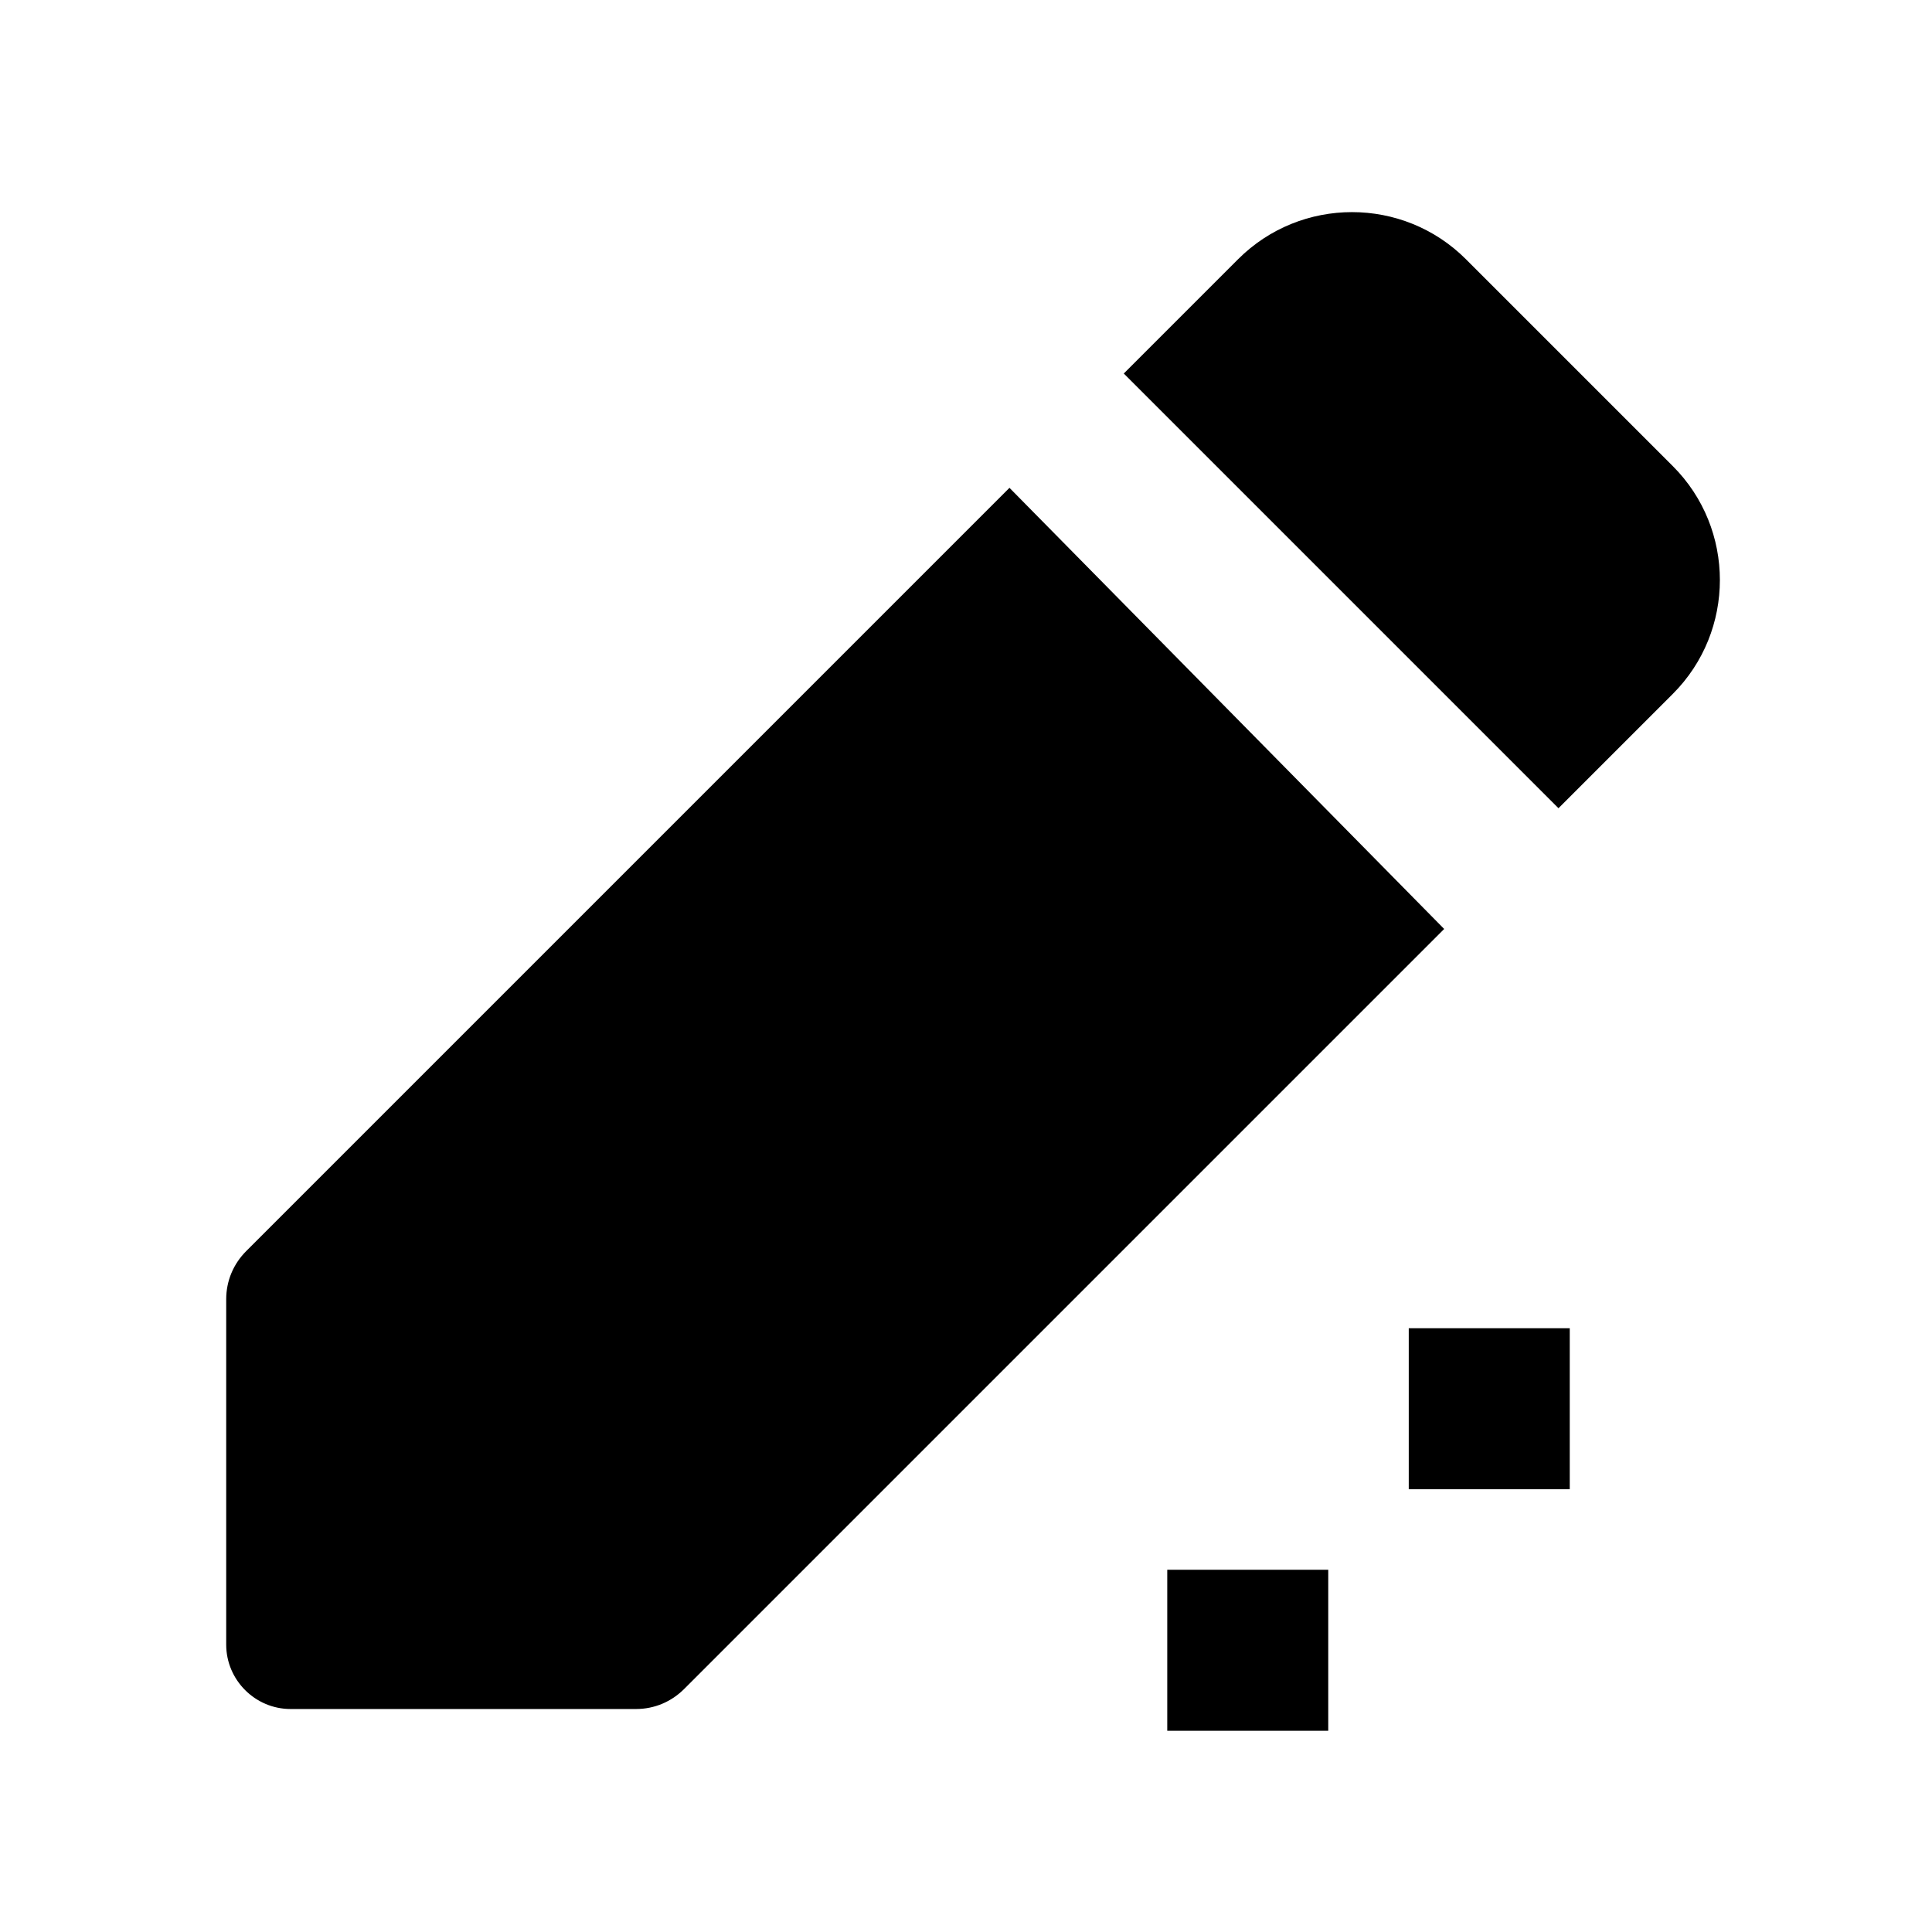
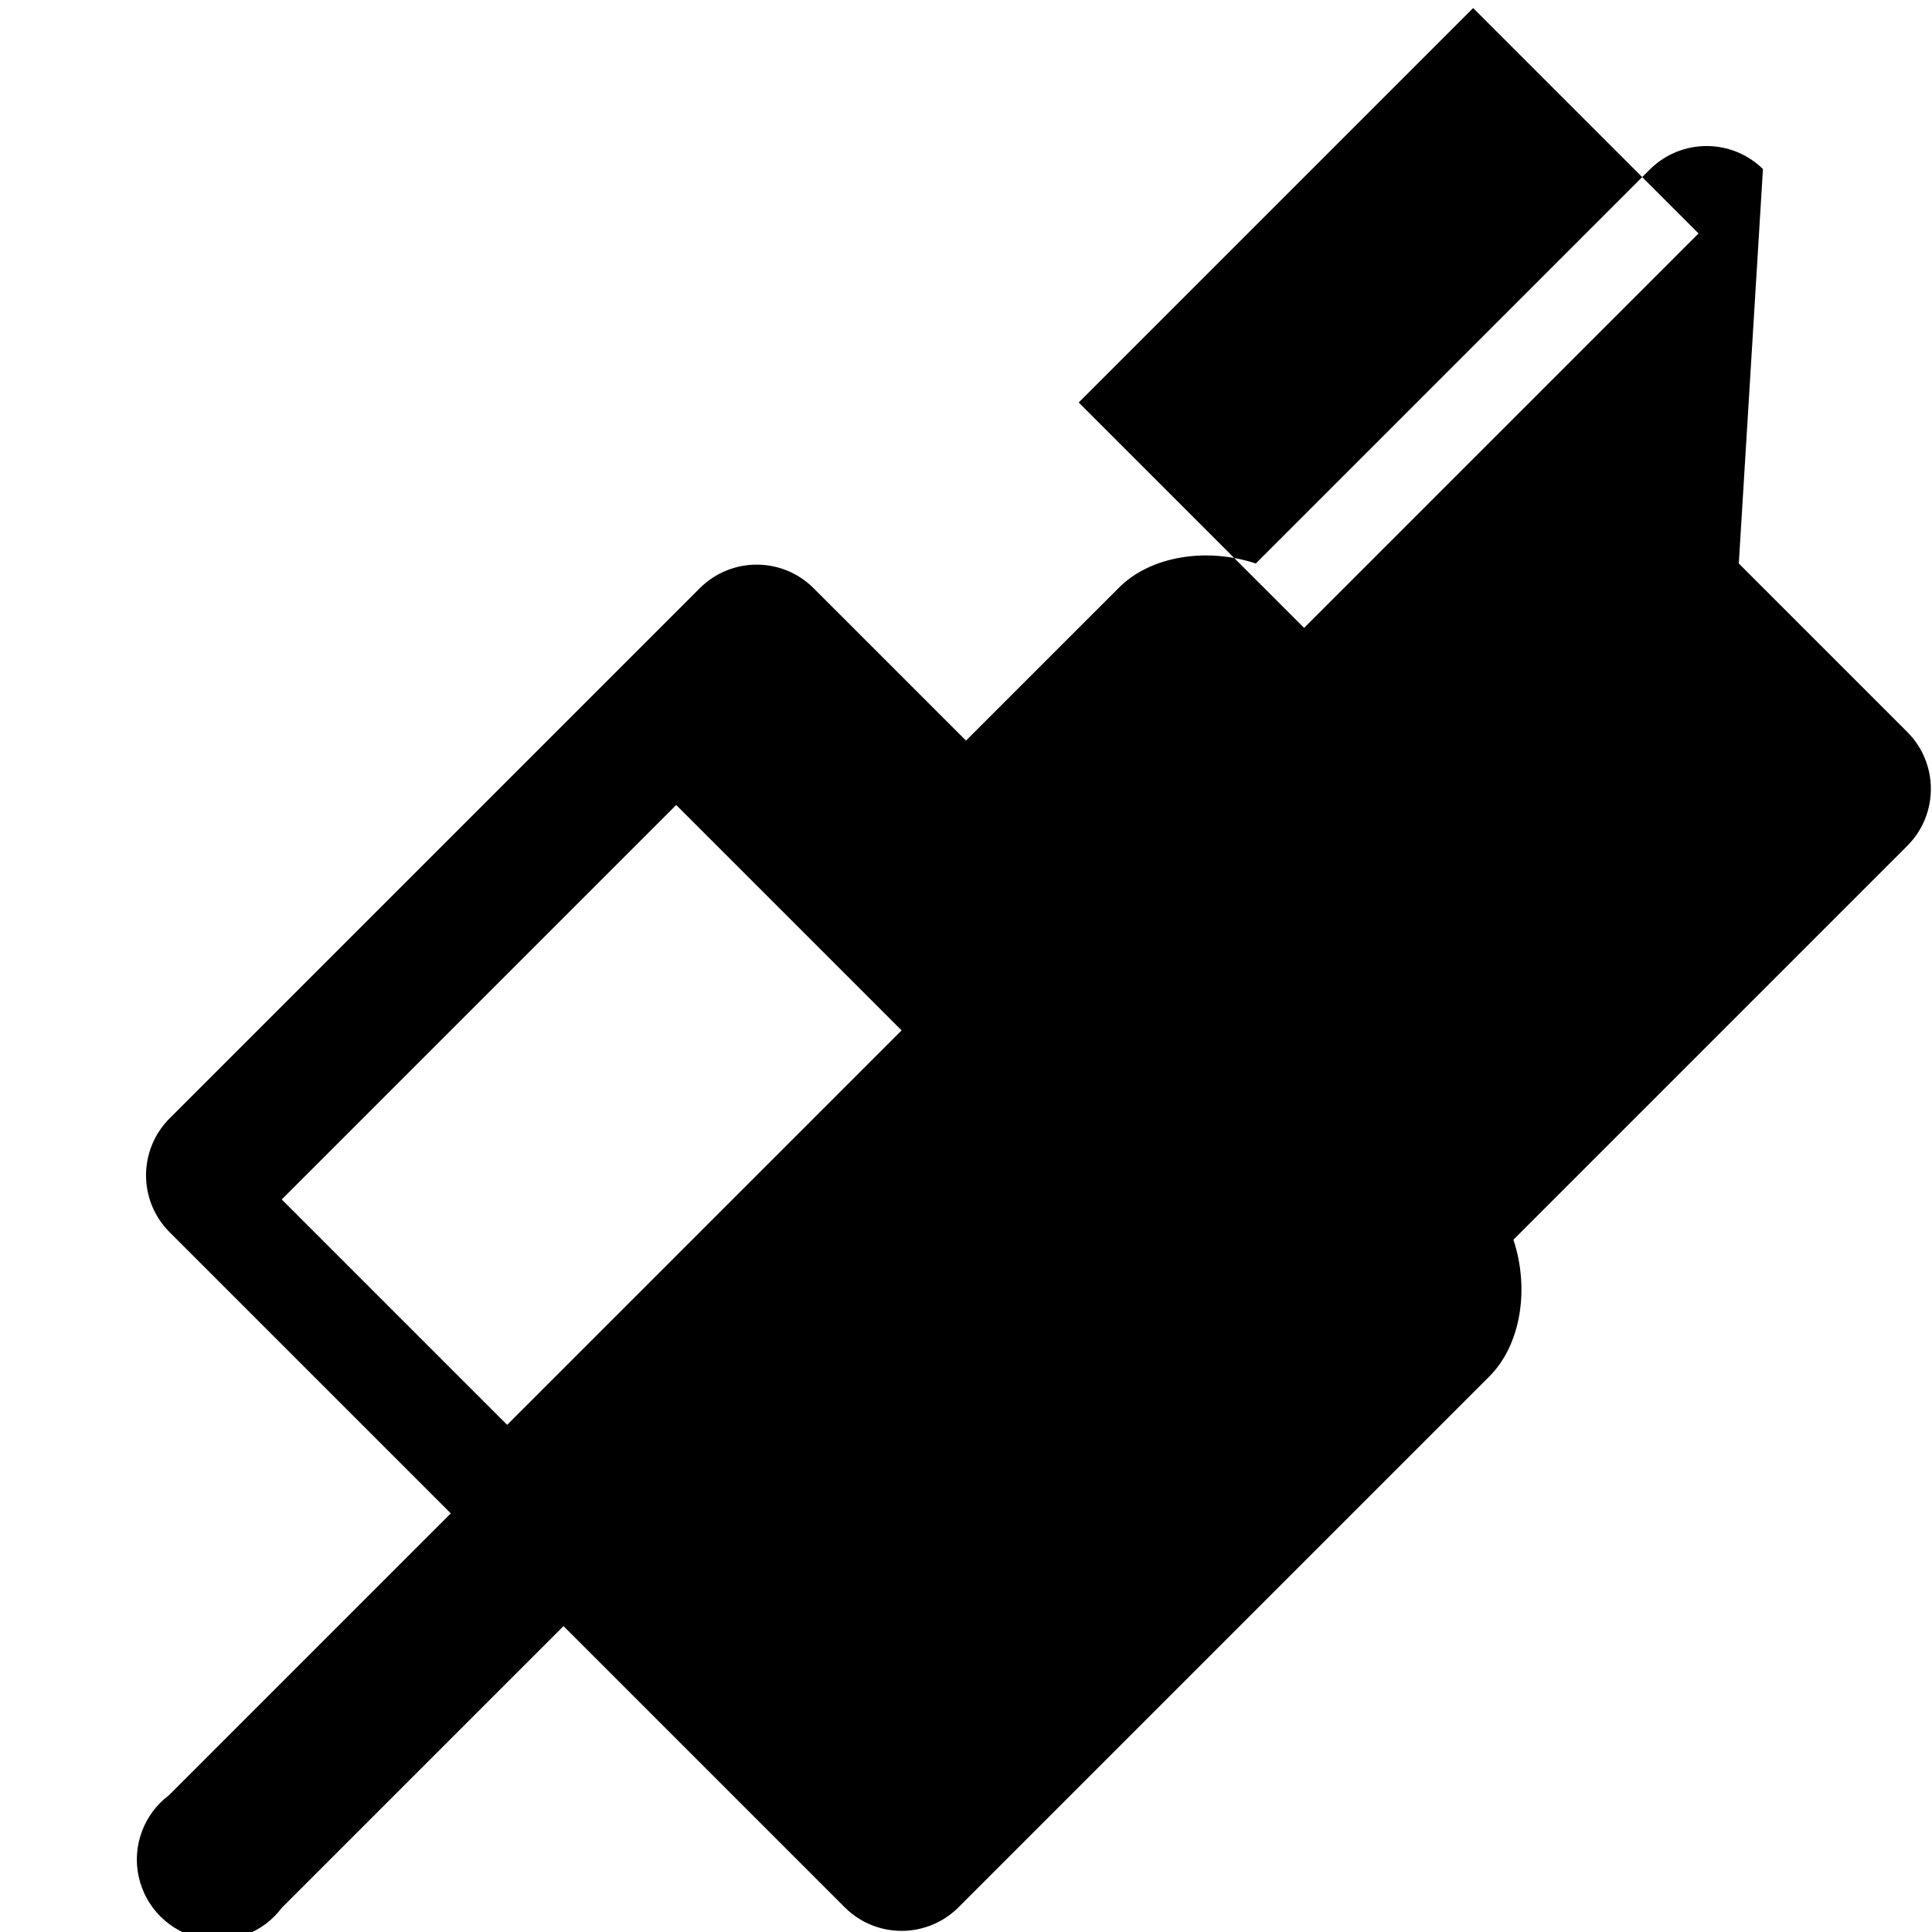
<svg xmlns="http://www.w3.org/2000/svg" viewBox="0 0 24 24" fill="currentColor">
-   <path d="M19.36 10.04L20.78 8.62C21.56 7.84 21.56 6.57 20.78 5.79L18.21 3.22C17.43 2.44 16.16 2.44 15.38 3.22L13.96 4.64L19.36 10.04M12.54 6.06L3.06 15.54C2.9 15.7 2.81 15.91 2.81 16.14V20.43C2.81 20.87 3.17 21.23 3.61 21.23H7.9C8.13 21.23 8.34 21.14 8.5 20.98L17.94 11.54L12.54 6.06M17.5 16.5H19.5V18.5H17.5V16.5M14.5 19.5H16.5V21.5H14.5V19.5Z" />
+   <path d="M21.9 2.1a1 1 0 0 0-1.4 0l-4.9 4.9c-.6-.2-1.3-.1-1.7.3L12 9.2l-1.9-1.9a1 1 0 0 0-1.4 0L2.1 13.9a1 1 0 0 0 0 1.4l3.5 3.5-3.5 3.5a1 1 0 1 0 1.4 1.4l3.5-3.5 3.5 3.5a1 1 0 0 0 1.4 0l6.6-6.6c.4-.4.5-1.1.3-1.7l4.9-4.9a1 1 0 0 0 0-1.4l-2.1-2.1zM6.3 17.7L3.5 14.9l4.9-4.9 2.8 2.8-4.9 4.9zm9.9-9.9l-2.8-2.8 4.9-4.9 2.8 2.8-4.9 4.9z" />
</svg>
